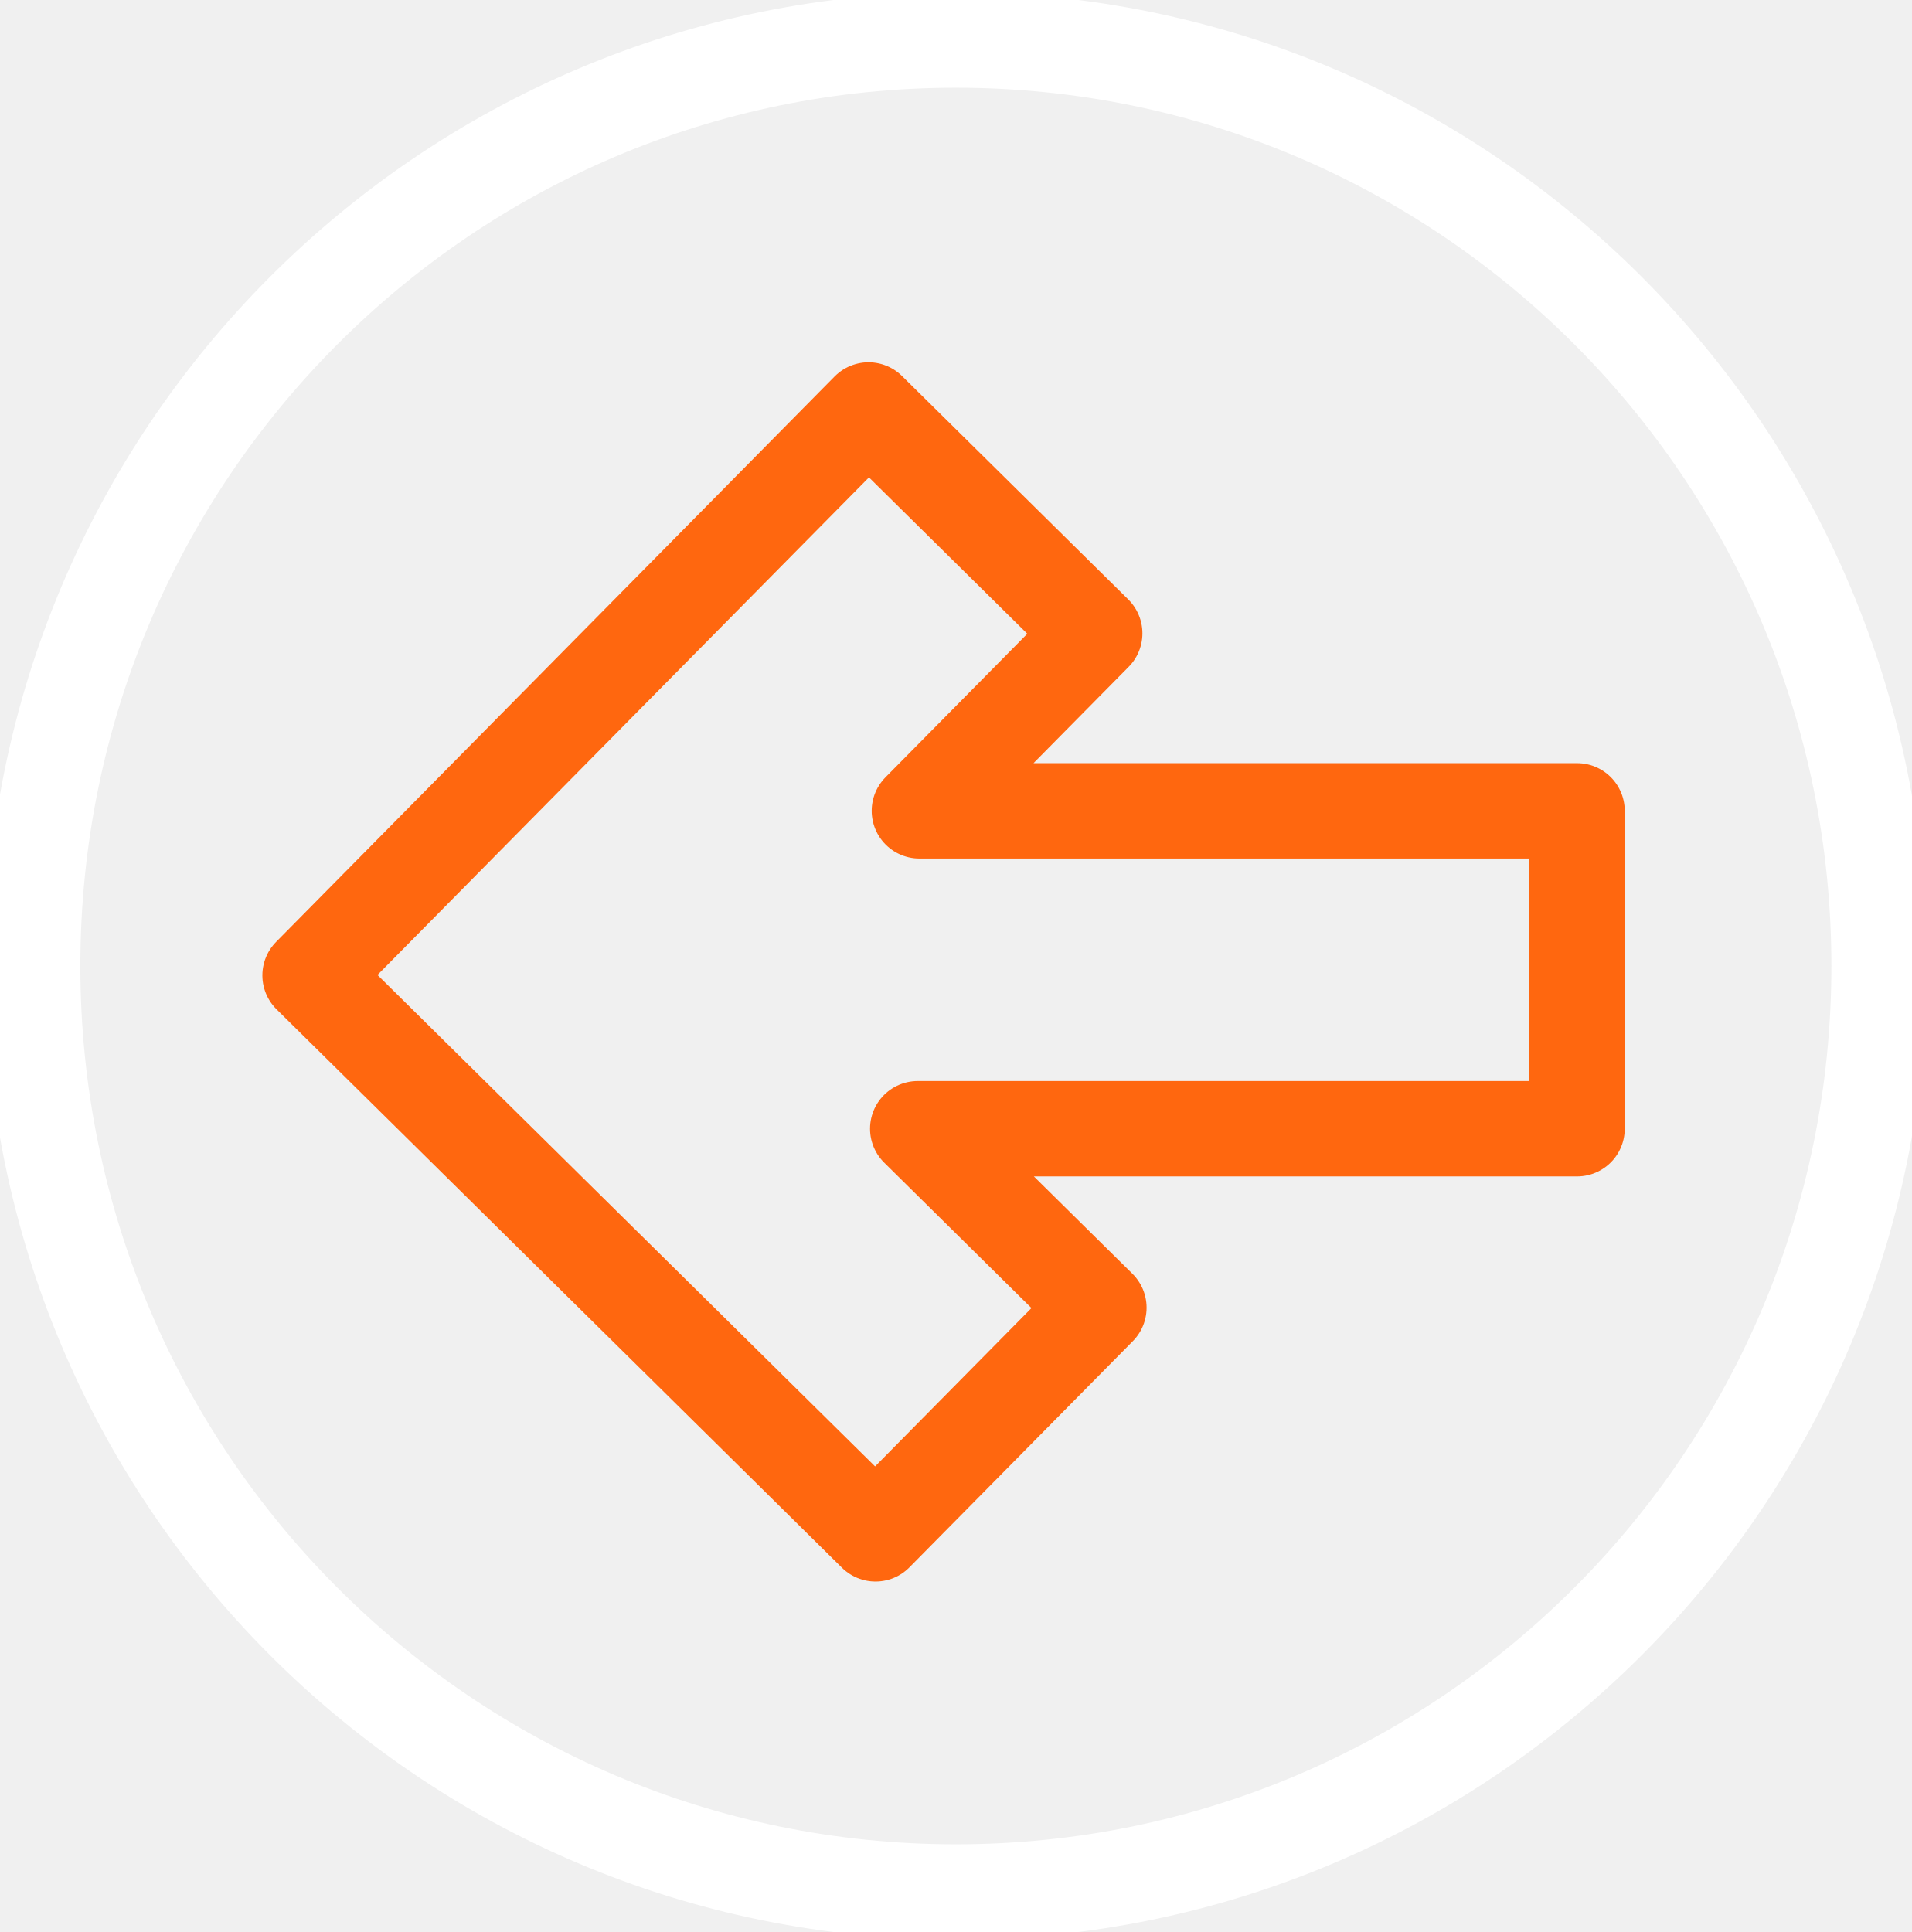
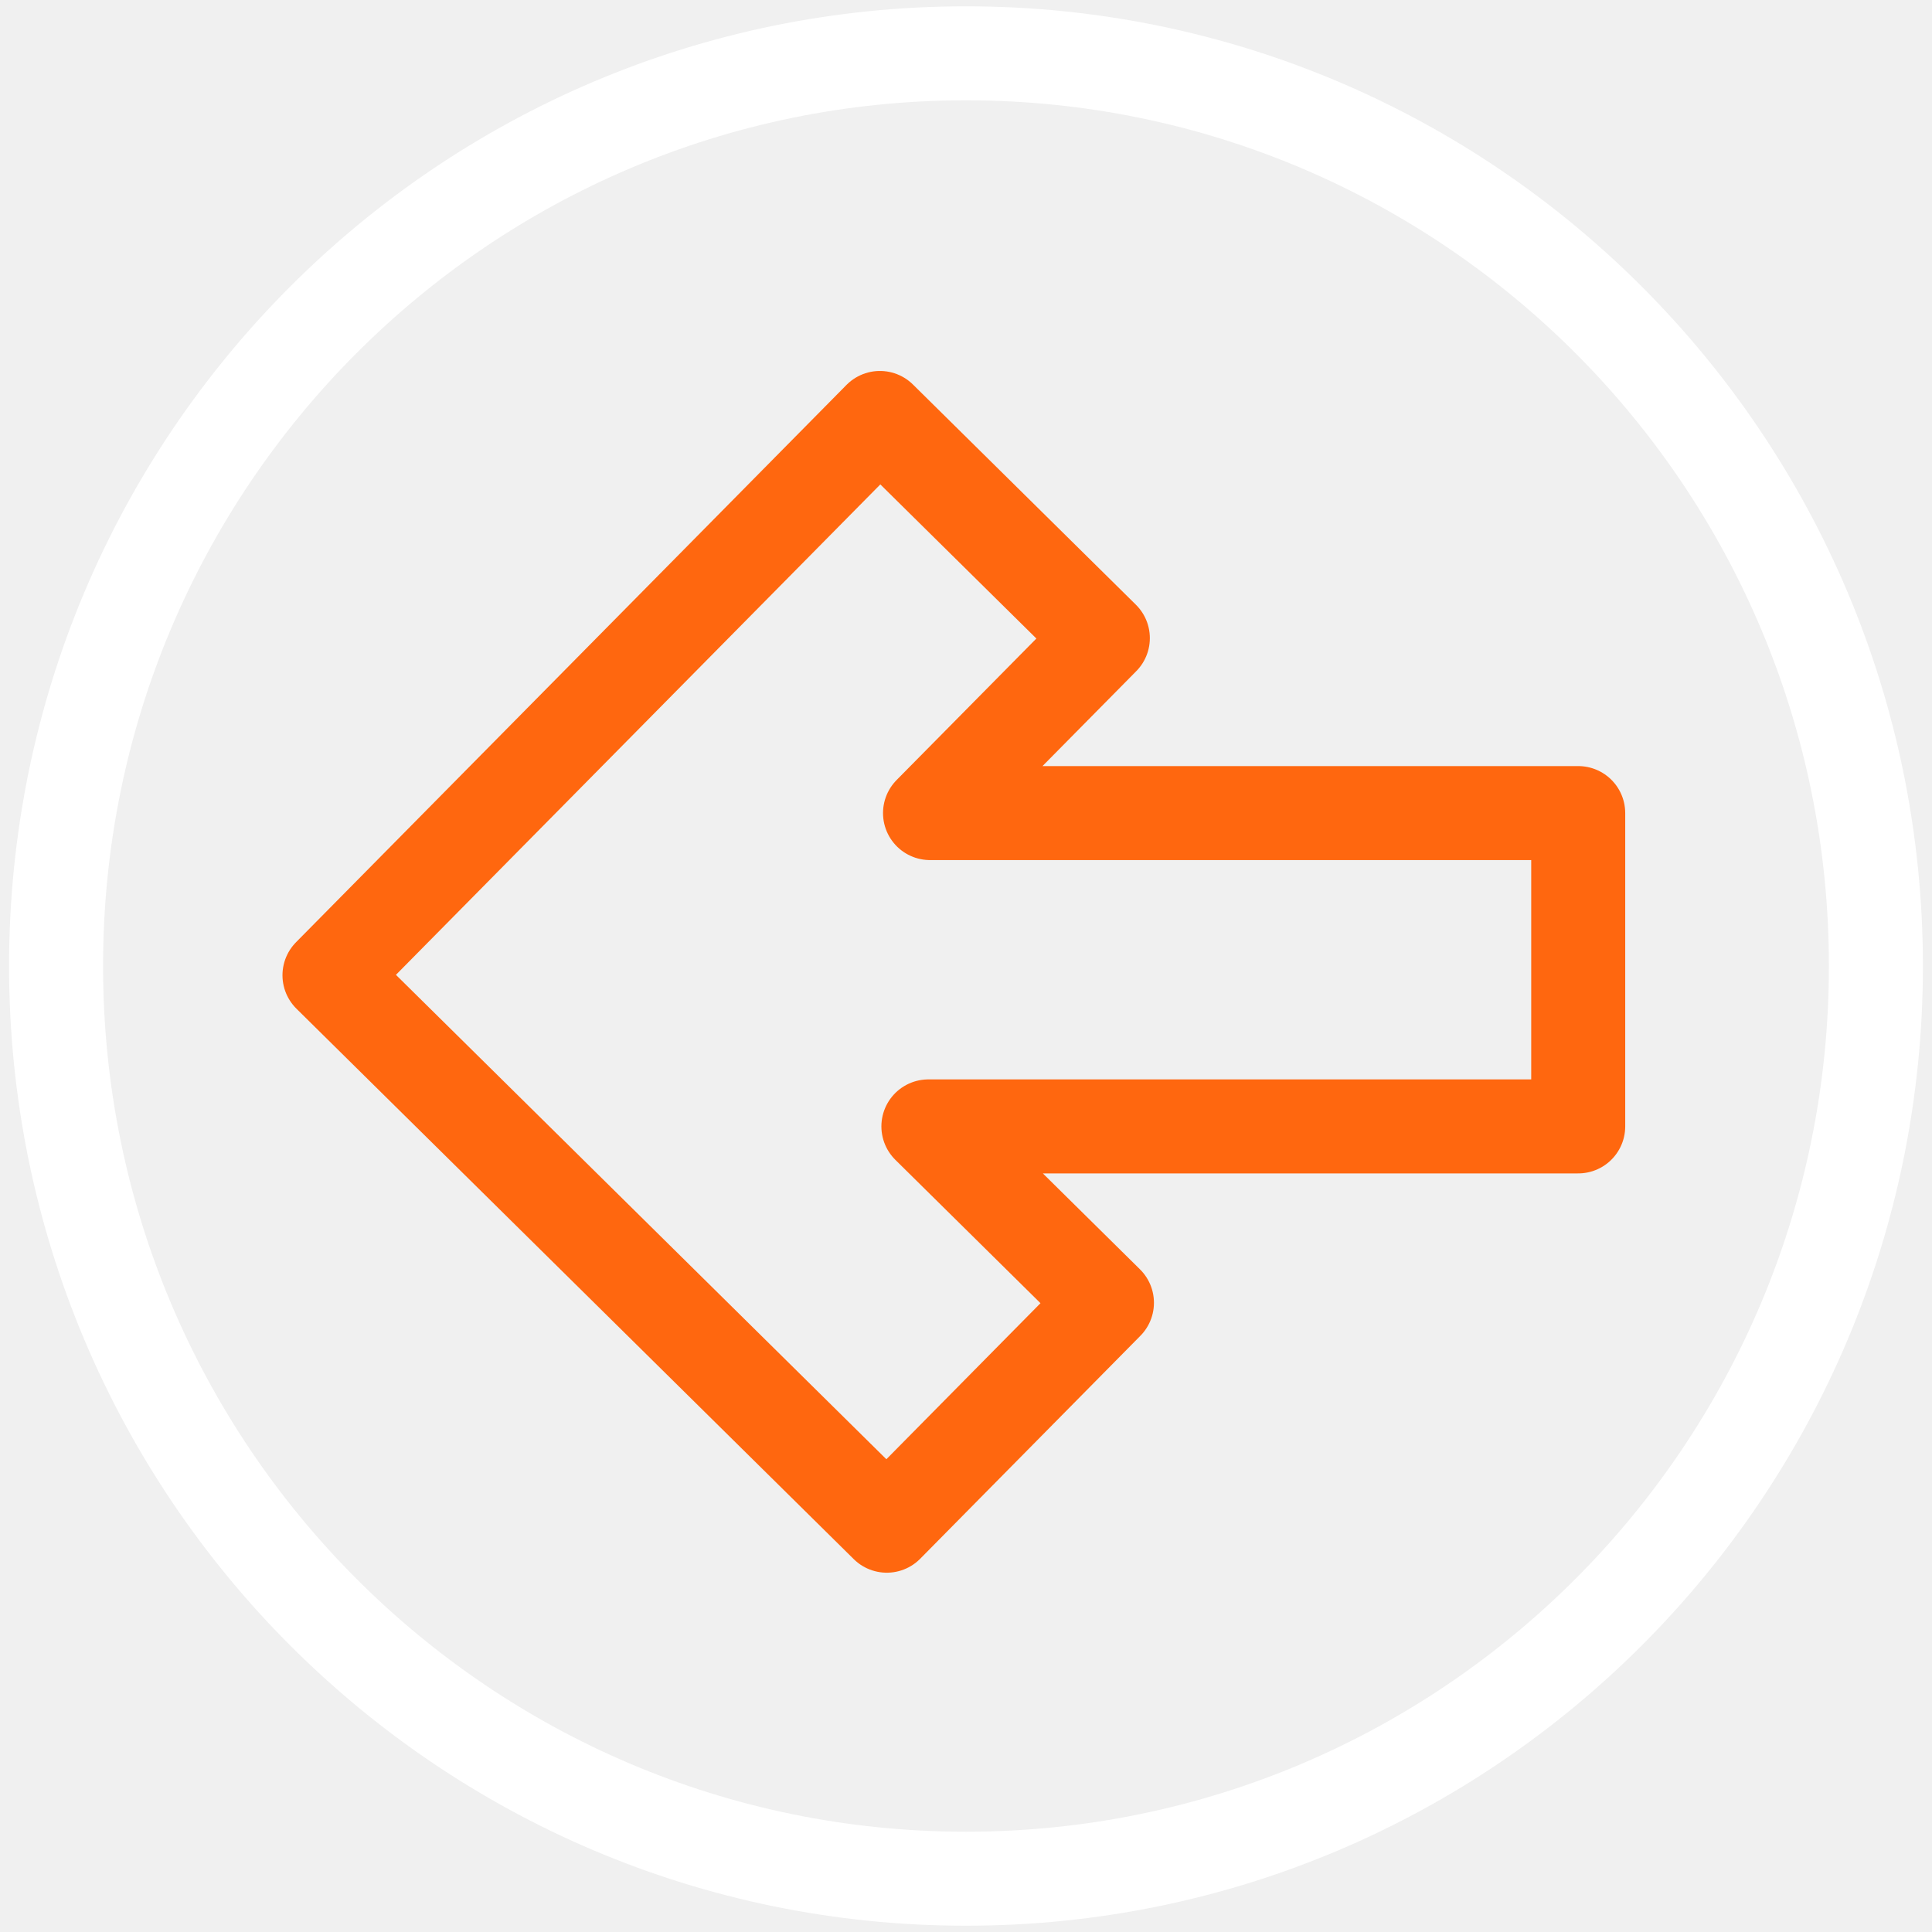
- <svg xmlns="http://www.w3.org/2000/svg" width="60.138" height="60.777" viewBox="0 0 60.138 60.777" id="svg4160" version="1.1">
+ <svg xmlns="http://www.w3.org/2000/svg" width="64" height="64" viewBox="0 0 64 64" id="svg4160" version="1.1">
  <defs id="defs4162" />
-   <g id="layer2" style="display:inline" transform="translate(-3.532845,2.263642)">
-     <g transform="translate(-7.469746,-15.42896)" id="g37">
+   <g id="layer2" style="display:inline" transform="translate(-3.532845,5.487126)">
+     <g transform="matrix(1.037919,0,0,1.037919,-7.095981,-18.69222)" id="g37">
      <path id="rect4760-8" d="m 22.796,16.619 3.212,-1.25 3.212,1.25 v 47.688 l -3.212,0.893 -3.212,-0.893 z" style="fill:none;fill-opacity:1;stroke:#ffffff;stroke-width:0;stroke-linecap:round;stroke-linejoin:round;stroke-miterlimit:4;stroke-dasharray:none;stroke-opacity:1" />
      <ellipse ry="29.13" rx="29.041" cy="43.554" cx="41.071" id="path4508" style="fill:none;fill-opacity:1;fill-rule:nonzero;stroke:#ffffff;stroke-width:3;stroke-linecap:round;stroke-linejoin:round;stroke-miterlimit:4;stroke-dasharray:none;stroke-opacity:1" />
      <path id="path7561" d="m 38.324,26.062 -17.568,17.787 17.787,17.568 7.027,-7.115 -5.699,-5.629 h 20.74 v -10 h -20.688 l 5.516,-5.584 z" style="fill:none;fill-rule:evenodd;stroke:#ff670f;stroke-width:3;stroke-linecap:butt;stroke-linejoin:round;stroke-miterlimit:4;stroke-dasharray:none;stroke-opacity:1" />
    </g>
  </g>
</svg>
